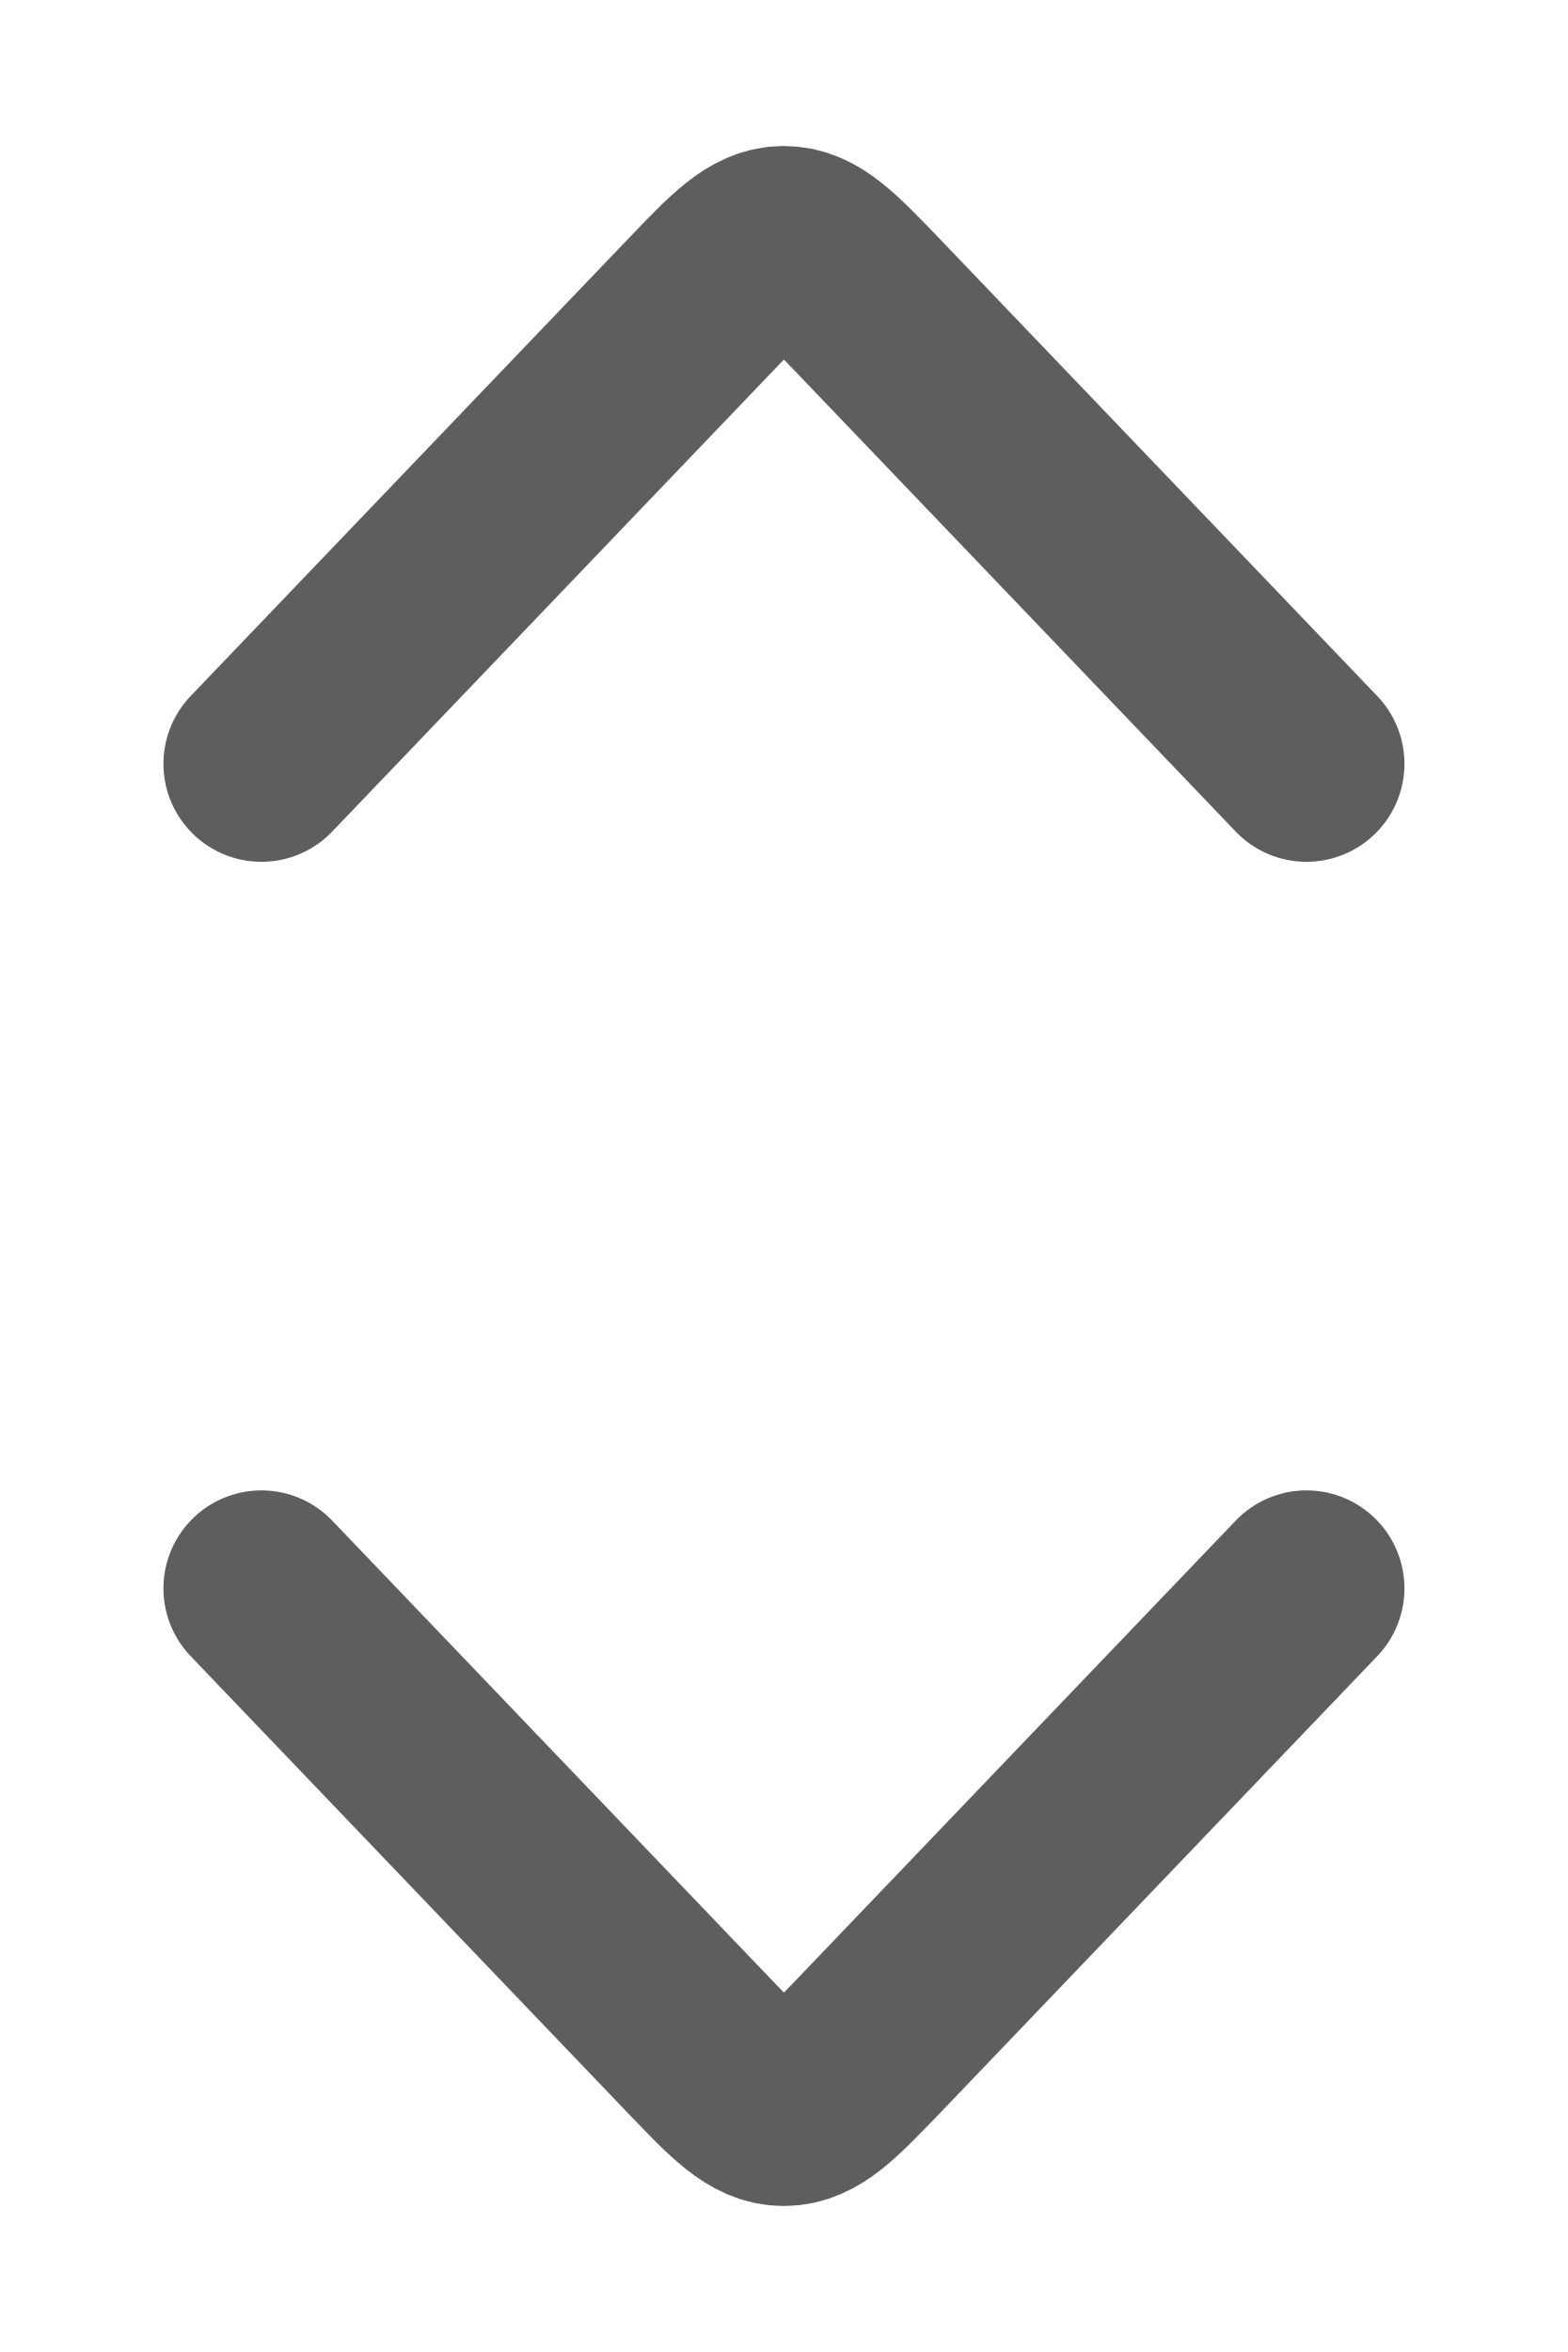
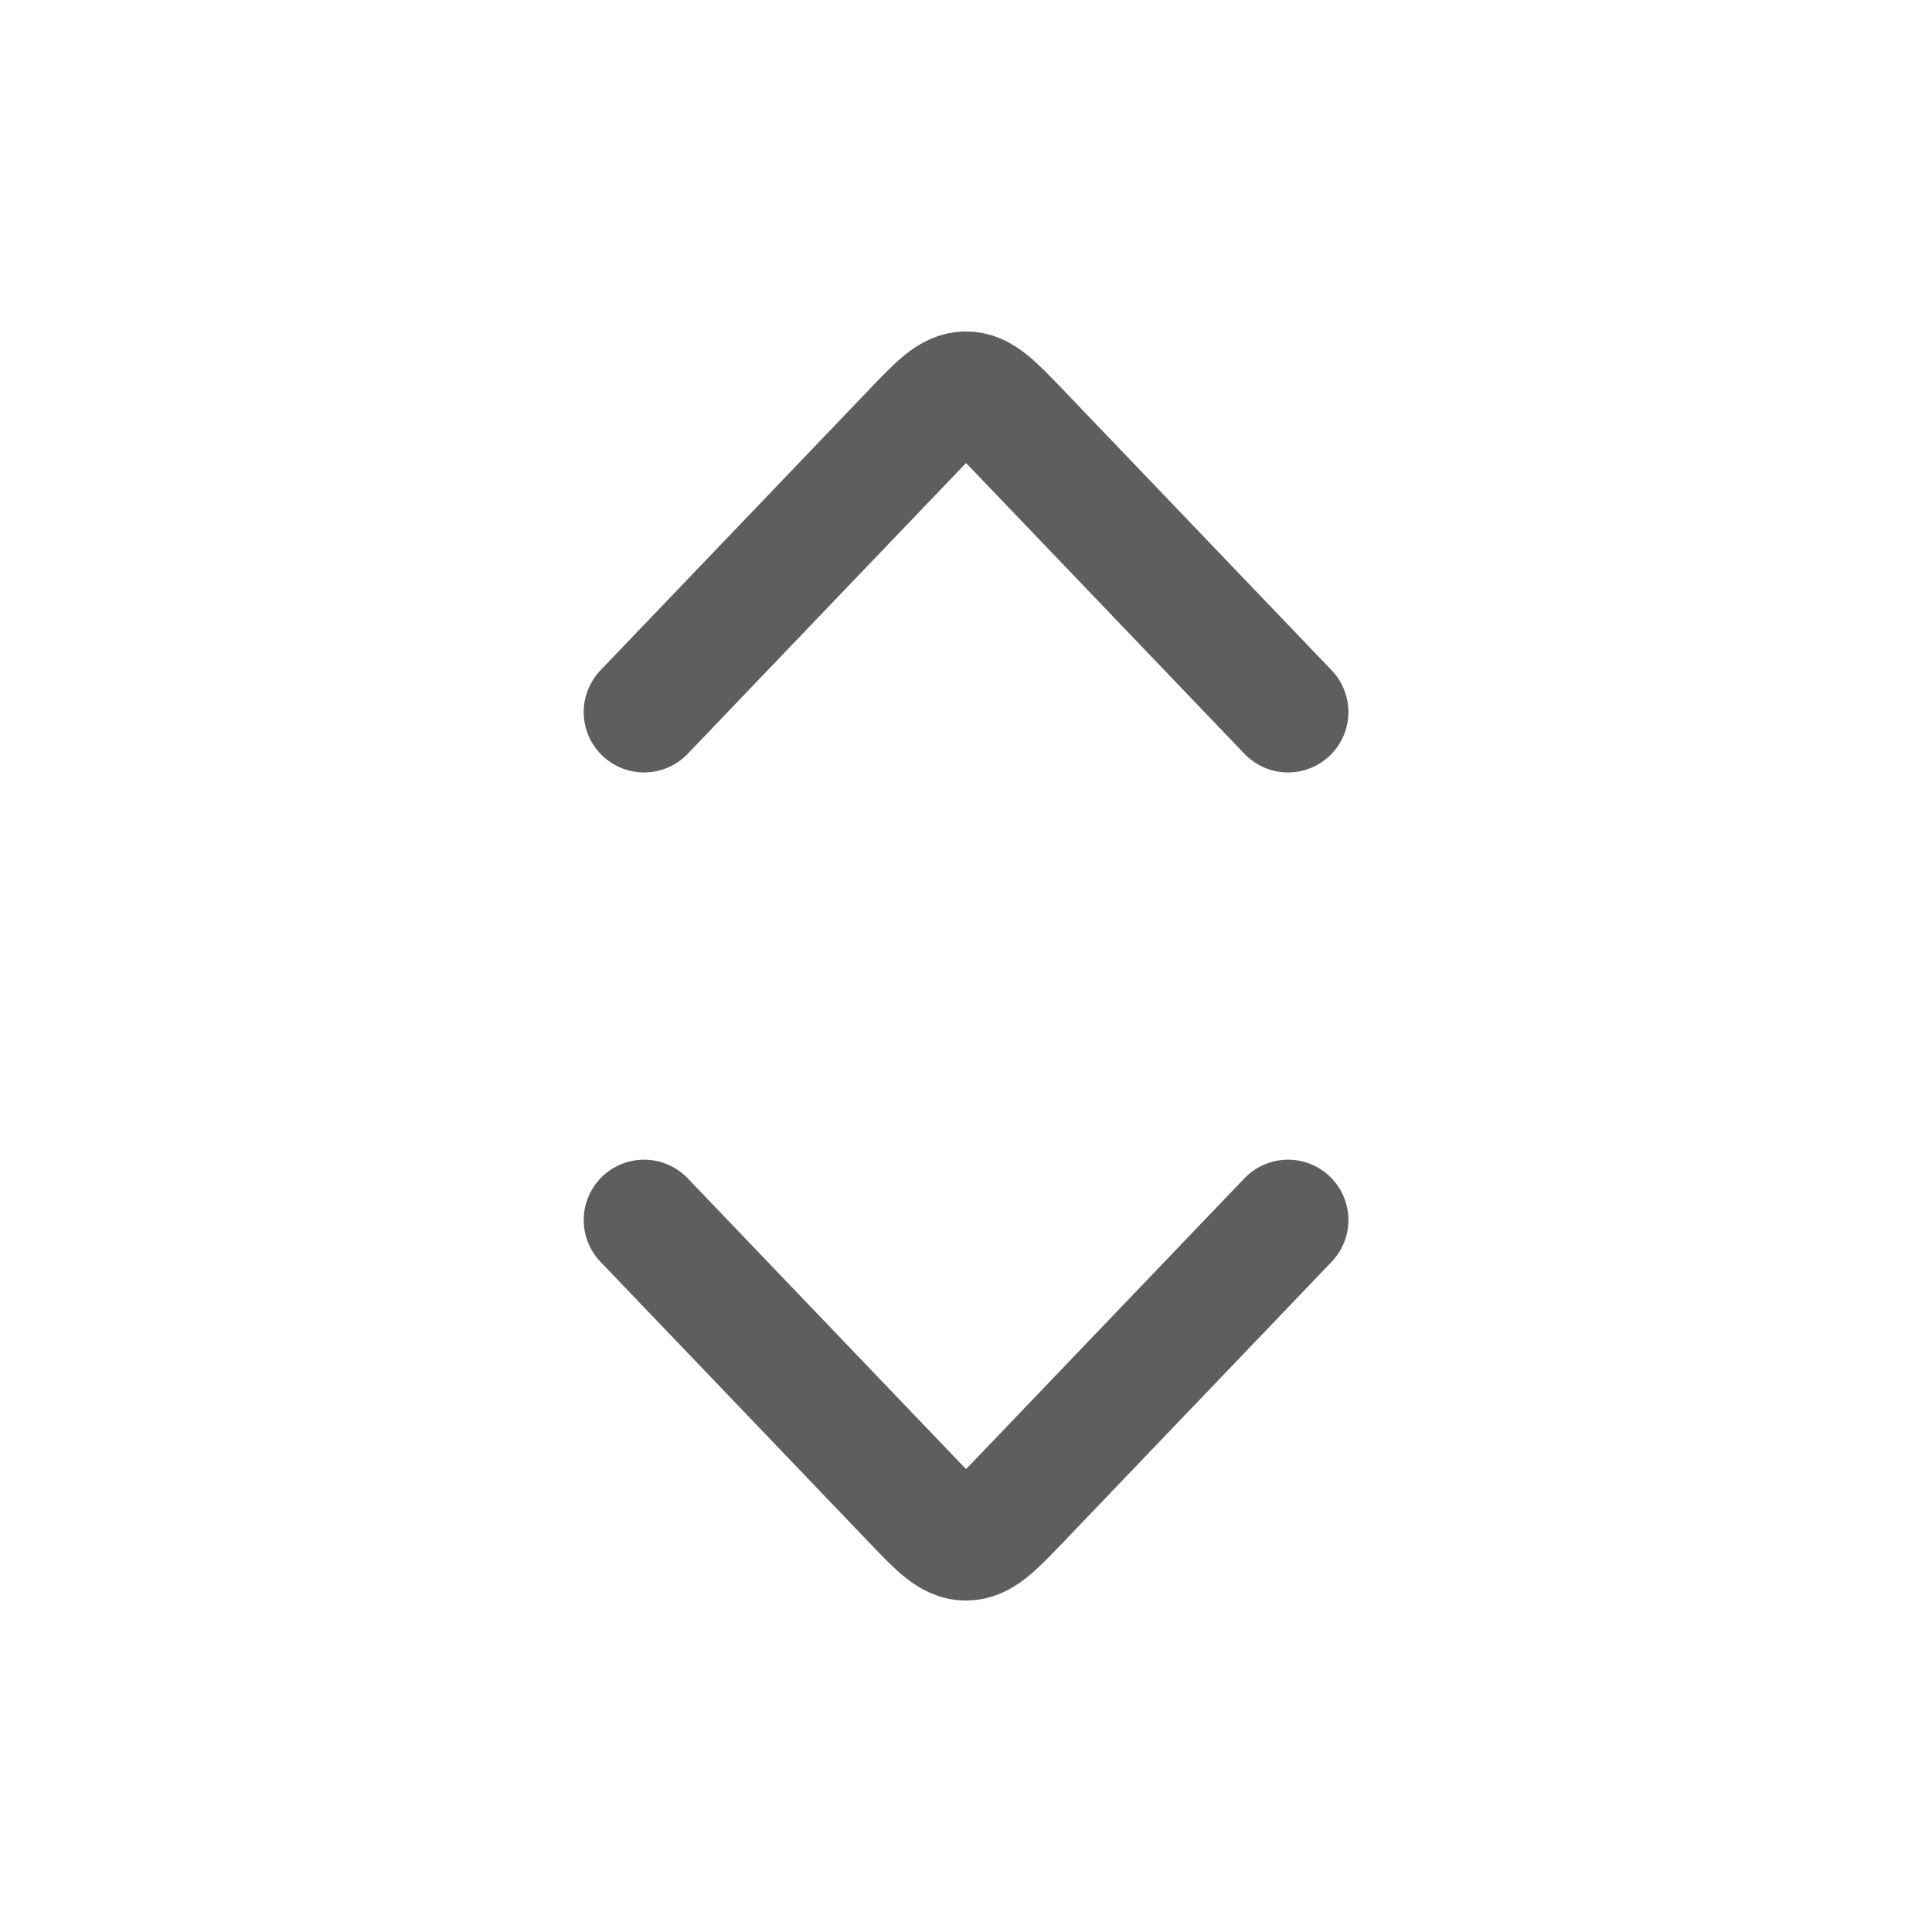
- <svg xmlns="http://www.w3.org/2000/svg" width="8" height="12" viewBox="0 0 8 12" fill="none">
-   <path d="M6.667 3.897L4.434 1.564C4.23 1.352 4.128 1.245 4 1.245C3.872 1.245 3.77 1.352 3.567 1.564L1.334 3.897M6.667 8.104L4.434 10.437C4.23 10.649 4.128 10.755 4 10.755C3.872 10.755 3.77 10.649 3.567 10.437L1.334 8.104" stroke="#5E5E5E" stroke-linecap="round" stroke-linejoin="round" />
+ <svg xmlns="http://www.w3.org/2000/svg" width="16" height="16" viewBox="0 0 16 16" fill="none">
+   <path d="M10.667 5.897L8.434 3.564C8.23 3.352 8.128 3.245 8 3.245C7.872 3.245 7.77 3.352 7.567 3.564L5.334 5.897M10.667 10.104L8.434 12.437C8.23 12.649 8.128 12.755 8 12.755C7.872 12.755 7.77 12.649 7.567 12.437L5.334 10.104" stroke="#5E5E5E" stroke-linecap="round" stroke-linejoin="round" />
</svg>
